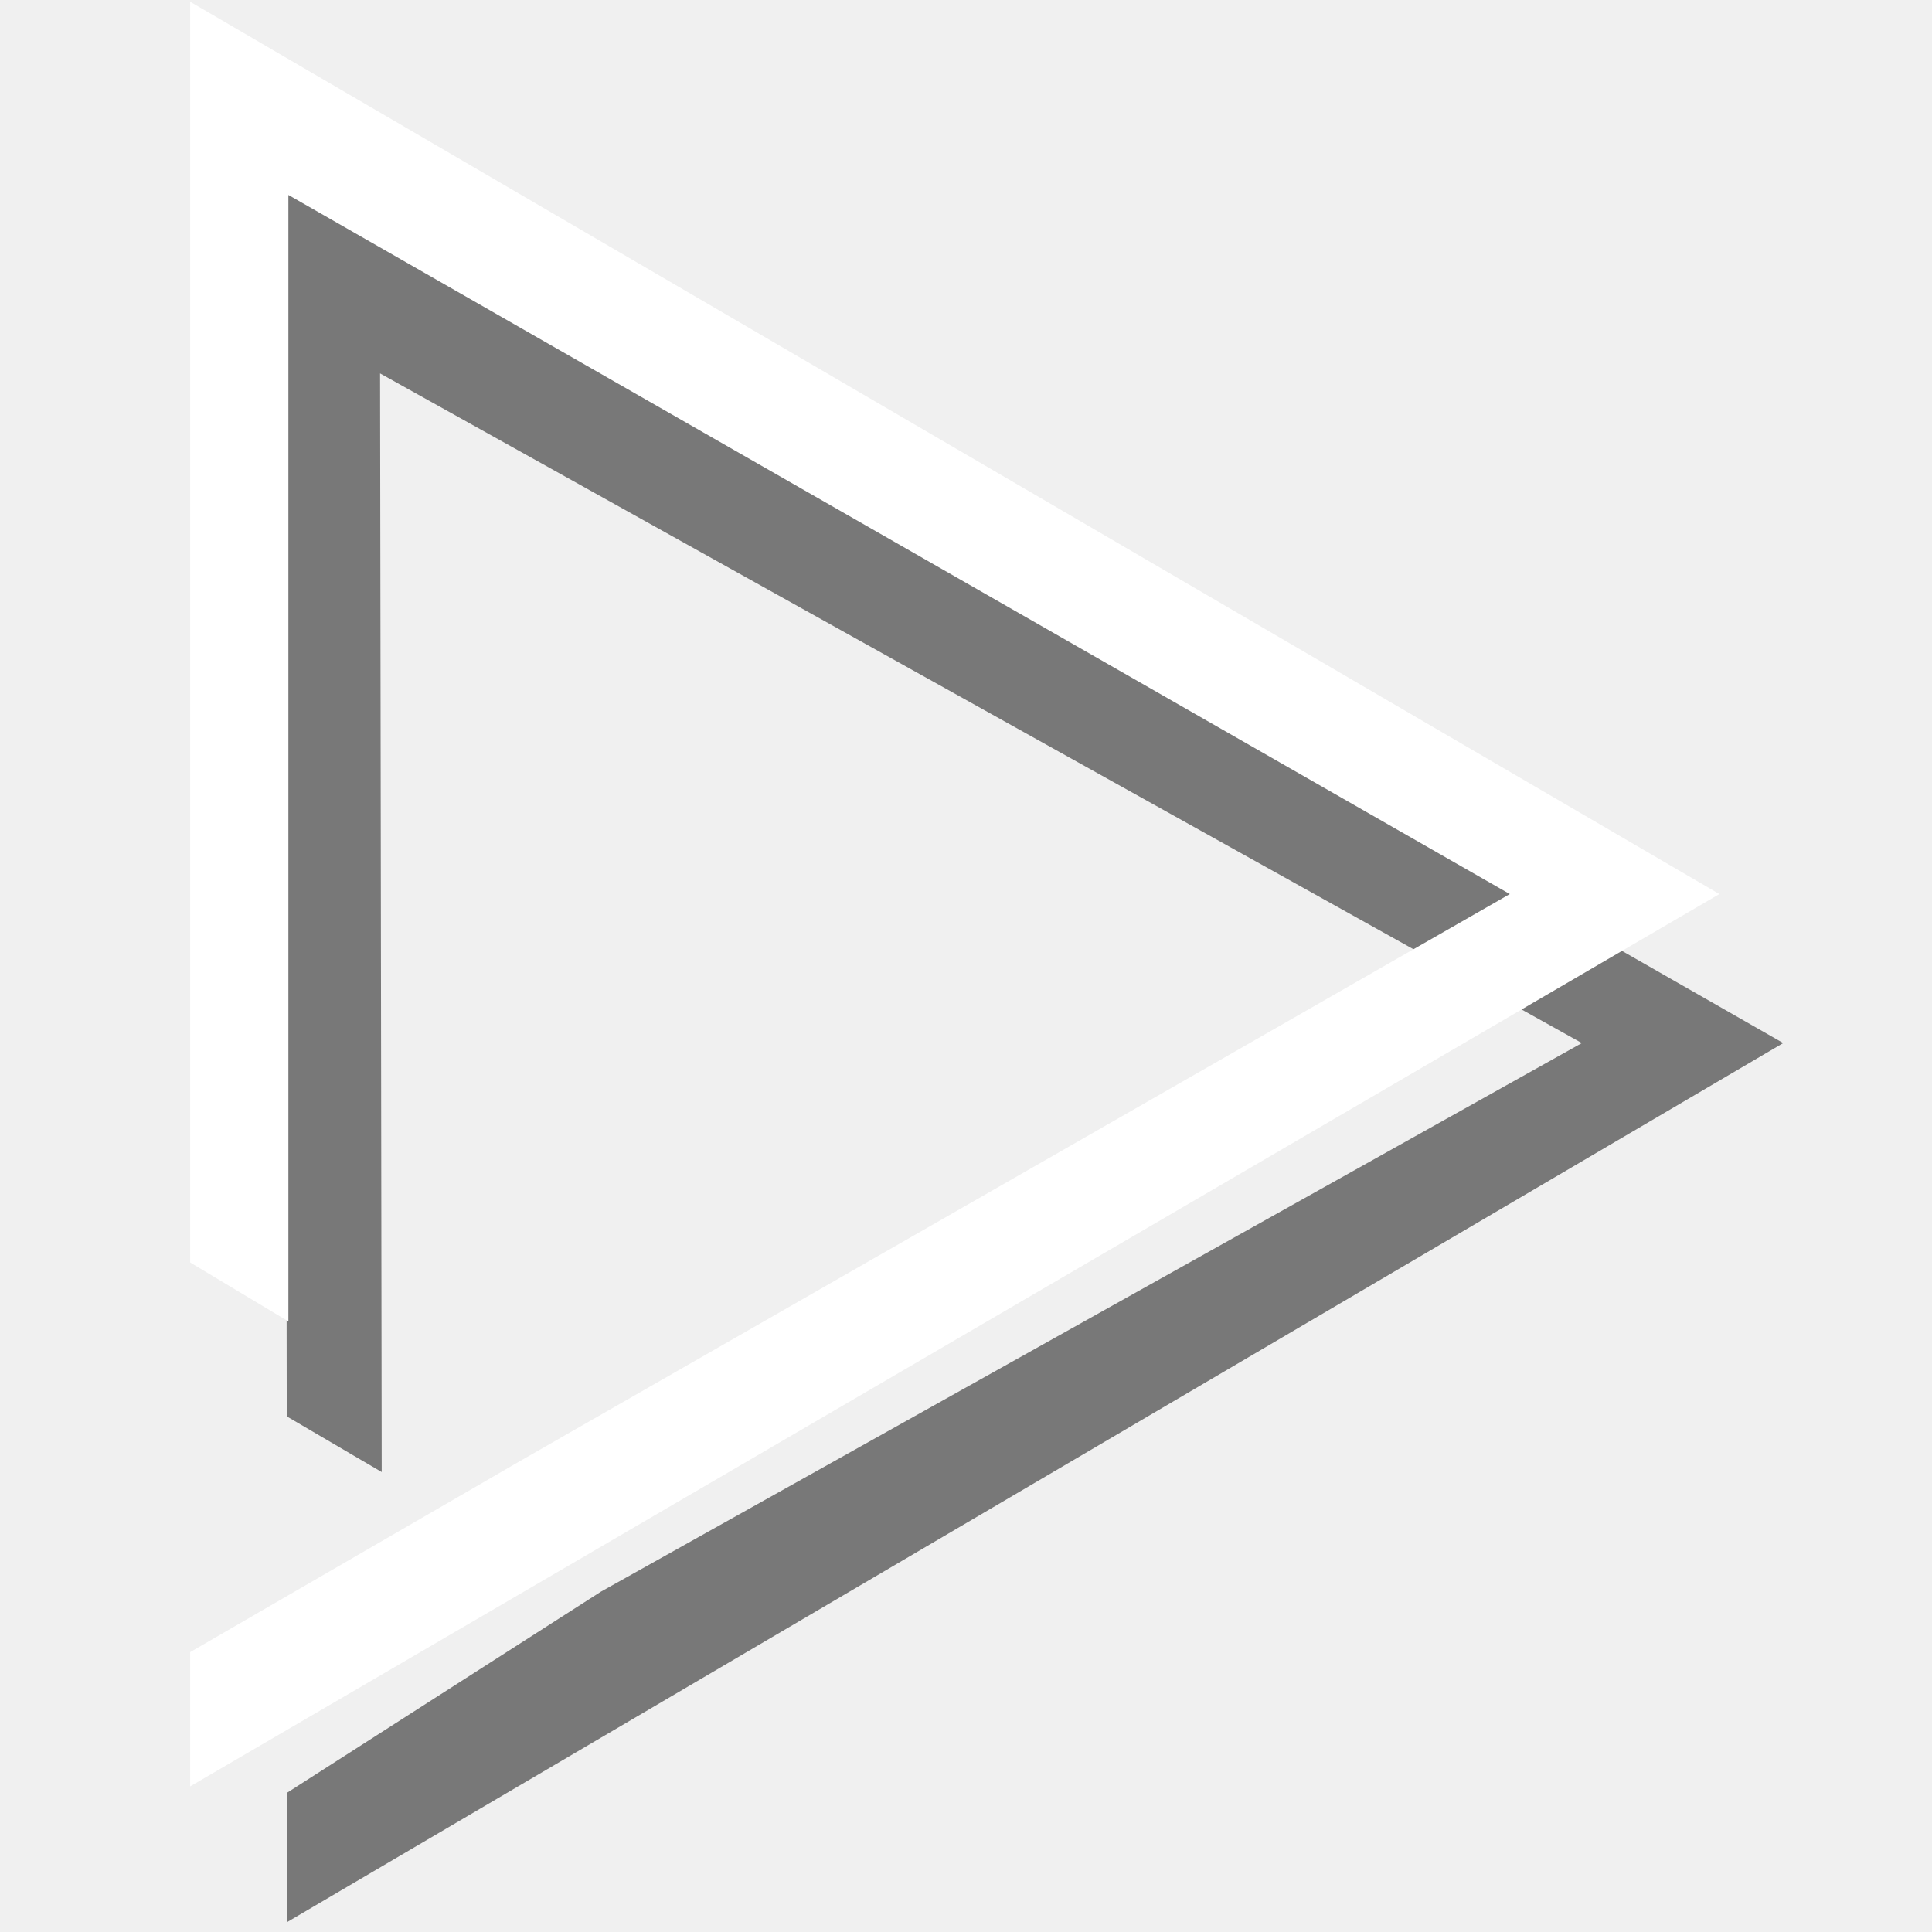
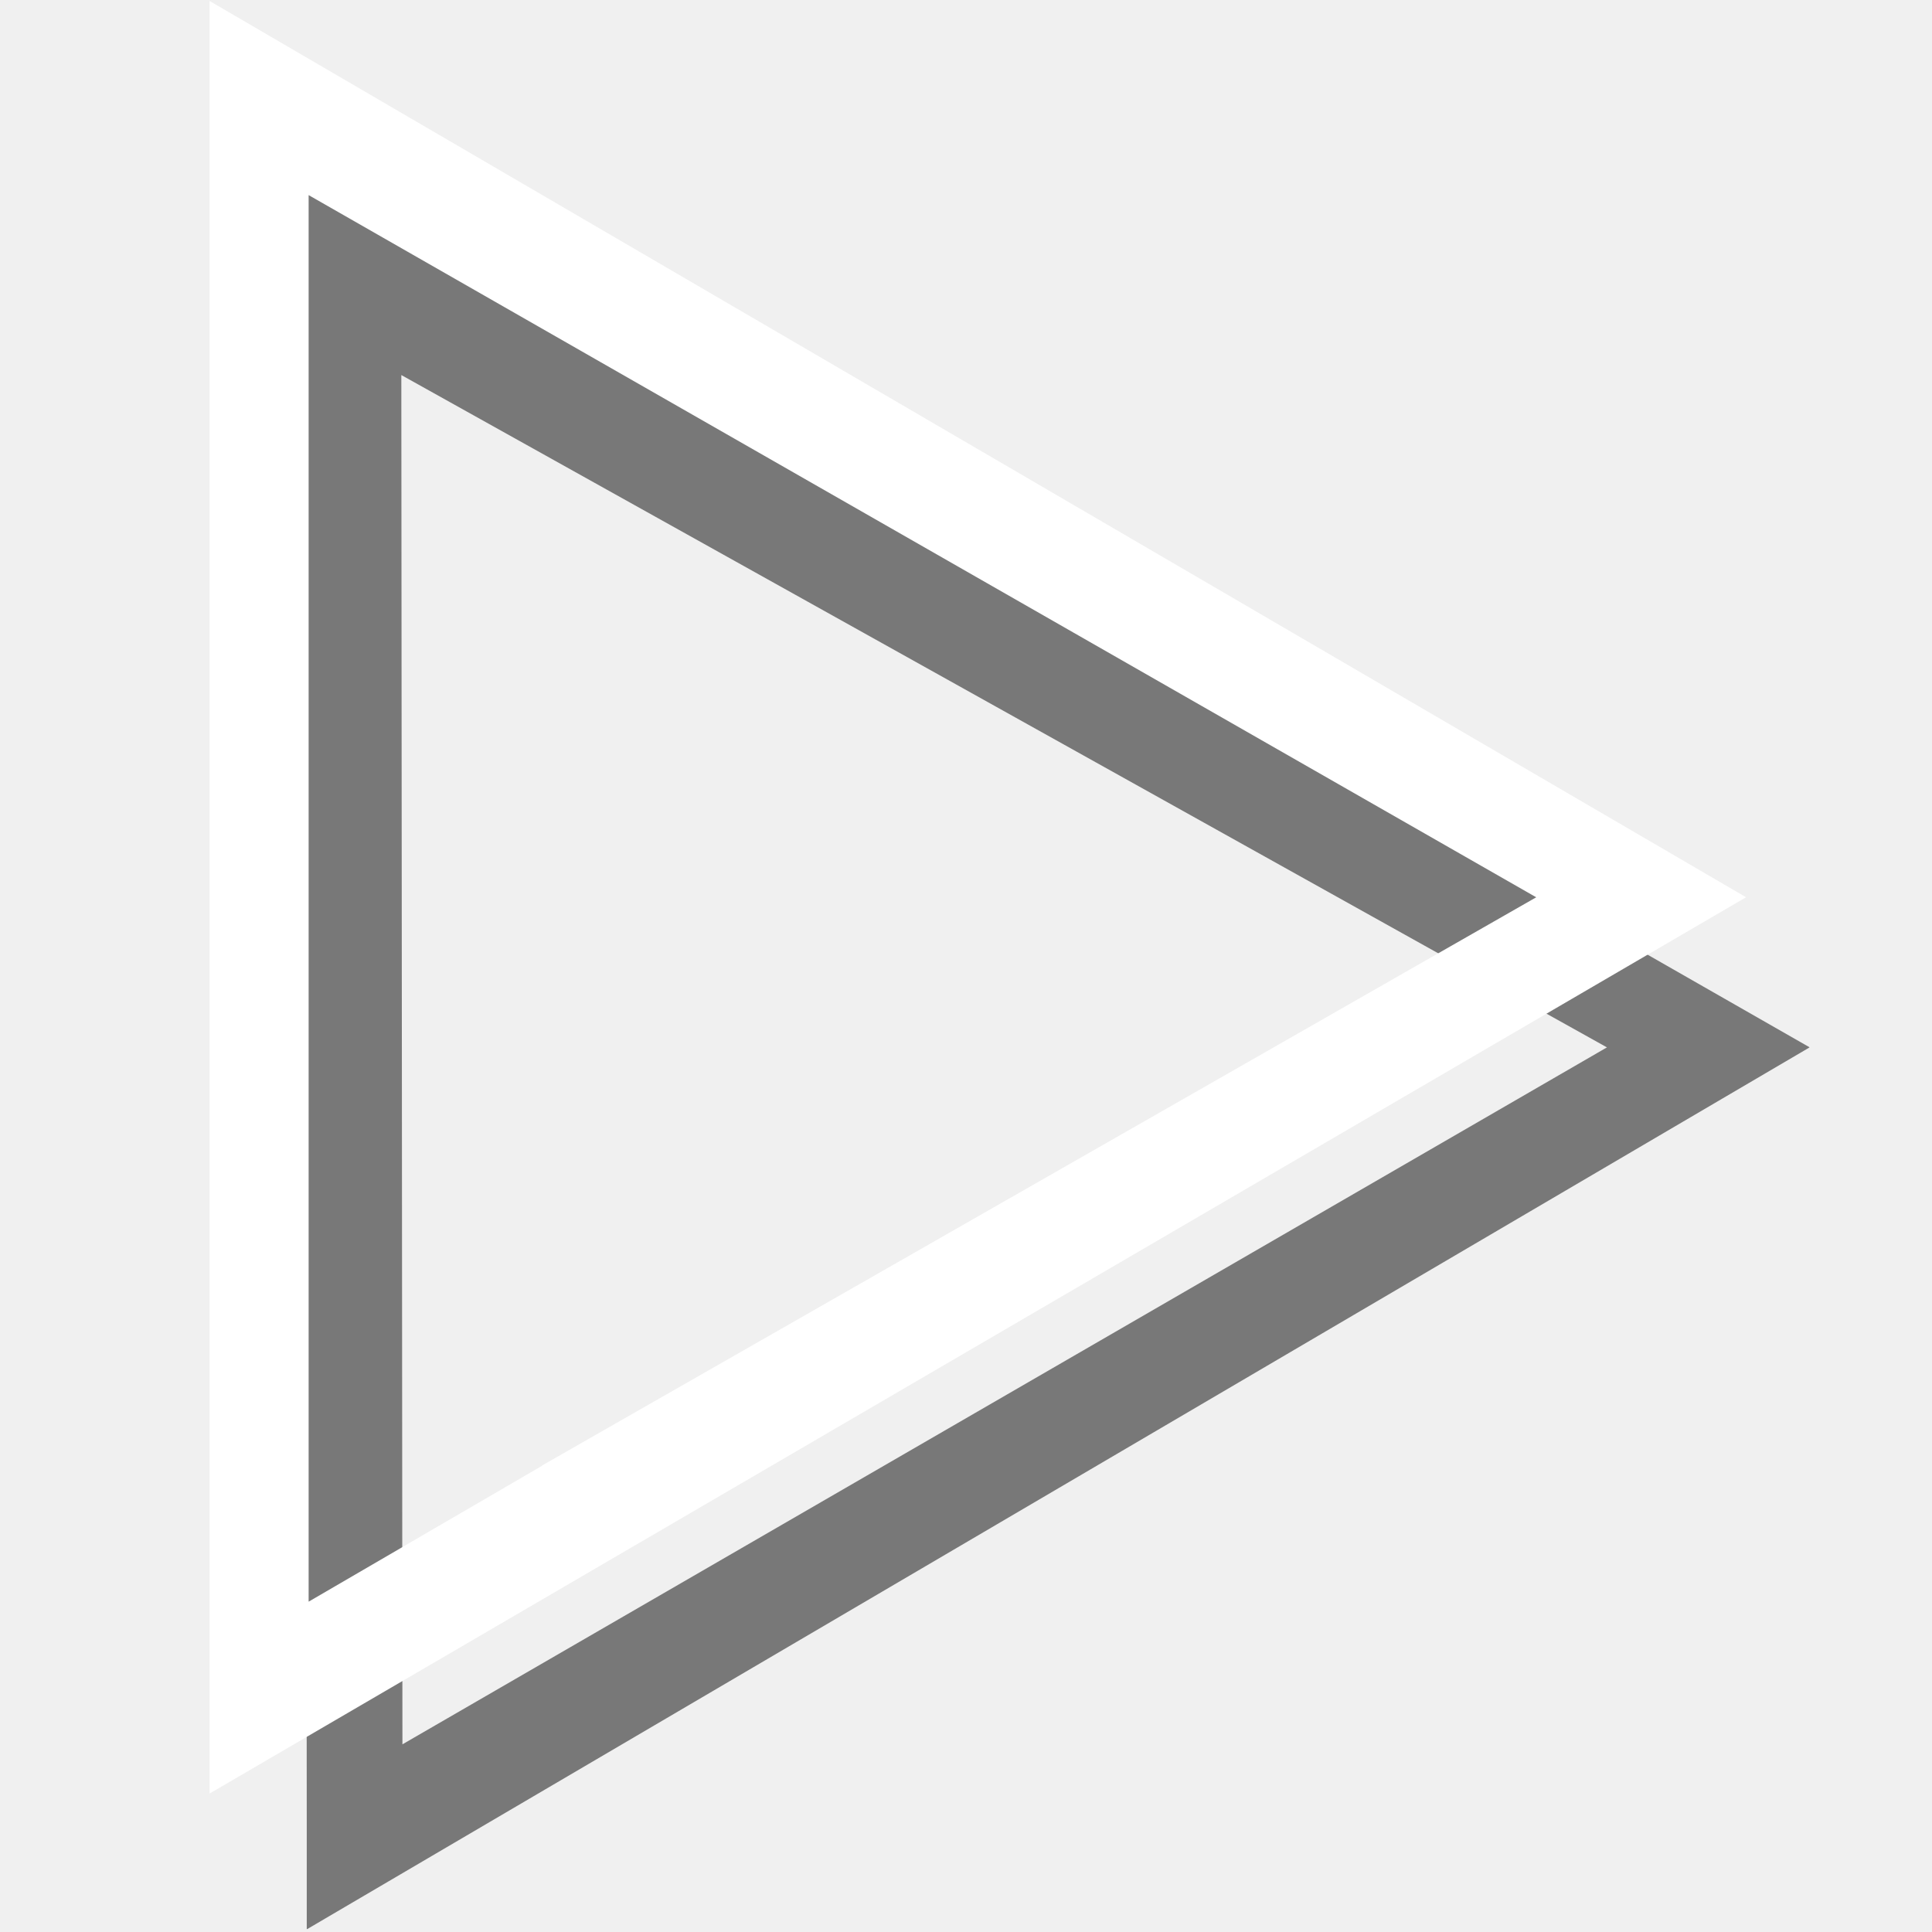
- <svg xmlns="http://www.w3.org/2000/svg" version="1.1" id="Layer_1" x="0px" y="0px" viewBox="0 0 150 150" xml:space="preserve" width="150" height="150">
-   <defs id="defs13" />
-   <style type="text/css" id="style3">
- 	.st0{fill:none;}
- 	.st1{opacity:0.5;}
- 	.st2{fill:#FFFFFF;}
- </style>
-   <polygon class="st1" points="6.5,117.8 97.9,64.1 6.4,11.8 6.5,86.9 12.3,90.3 12.2,23.2 85.6,64.1 25.7,97.6 25.7,97.6 6.5,109.9 " id="polygon6" style="opacity:0.5" transform="matrix(1.271186,0,0,1.271186,14,-0.5)" />
-   <rect id="_x3C_Slice_x3E__1_" class="st0" width="124.576" height="150" x="14" y="-0.5" style="fill:none" />
-   <polygon class="st2" points="0.6,109.5 94,55 0.6,0.5 0.6,77.5 6.6,81.1 6.6,12.3 81.2,55 20.8,89.6 20.8,89.6 0.6,101.3 " id="polygon9" style="fill:#ffffff" transform="matrix(1.271186,0,0,1.271186,14,-0.5)" />
+ <svg xmlns="http://www.w3.org/2000/svg" viewBox="0 0 150 150" height="150" width="150" xml:space="preserve" id="svg2" version="1.1">
+   <defs id="defs6">
+     <clipPath id="clipPath18" clipPathUnits="userSpaceOnUse">
+       <path id="path16" d="M 0,640 640,640 640,0 0,0 Z" />
+     </clipPath>
+     <clipPath id="clipPath26" clipPathUnits="userSpaceOnUse">
+       <path id="path24" d="m 294.431,363.153 91.444,0 0,-105.903 -91.444,0 z" />
+     </clipPath>
+   </defs>
+   <g transform="matrix(1.276998,0,0,-1.276998,-352.2598,478.3021)" id="g10">
+     <g id="g12">
+       <g clip-path="url(#clipPath18)" id="g14">
+         <g id="g20">
+           <g id="g22" />
+           <g id="g34">
+             <g style="opacity:0.5" id="g32" clip-path="url(#clipPath26)">
+               <g id="g30" transform="translate(373.55,310.8727)">
+                 <path id="path28" style="fill:#000000;fill-opacity:1;fill-rule:nonzero;stroke:none" d="M 0,0 -73.233,-42.374 -73.3,40.877 Z m 12.325,0.002 -91.444,52.279 0.069,-99.487 0,-6.417 z" />
+               </g>
+             </g>
+           </g>
+         </g>
+       </g>
+     </g>
+     <g transform="translate(294.6144,277.1726)" id="g36">
+       <path id="path38" style="fill:#ffffff;fill-opacity:1;fill-rule:nonzero;stroke:none" d="M 0,0 0,85.517 74.636,42.825 14.184,8.273 14.198,8.265 Z m -6.023,97.32 0,-100.826 0,-0.416 0,-7.743 93.416,54.492 z" />
+     </g>
+   </g>
</svg>
